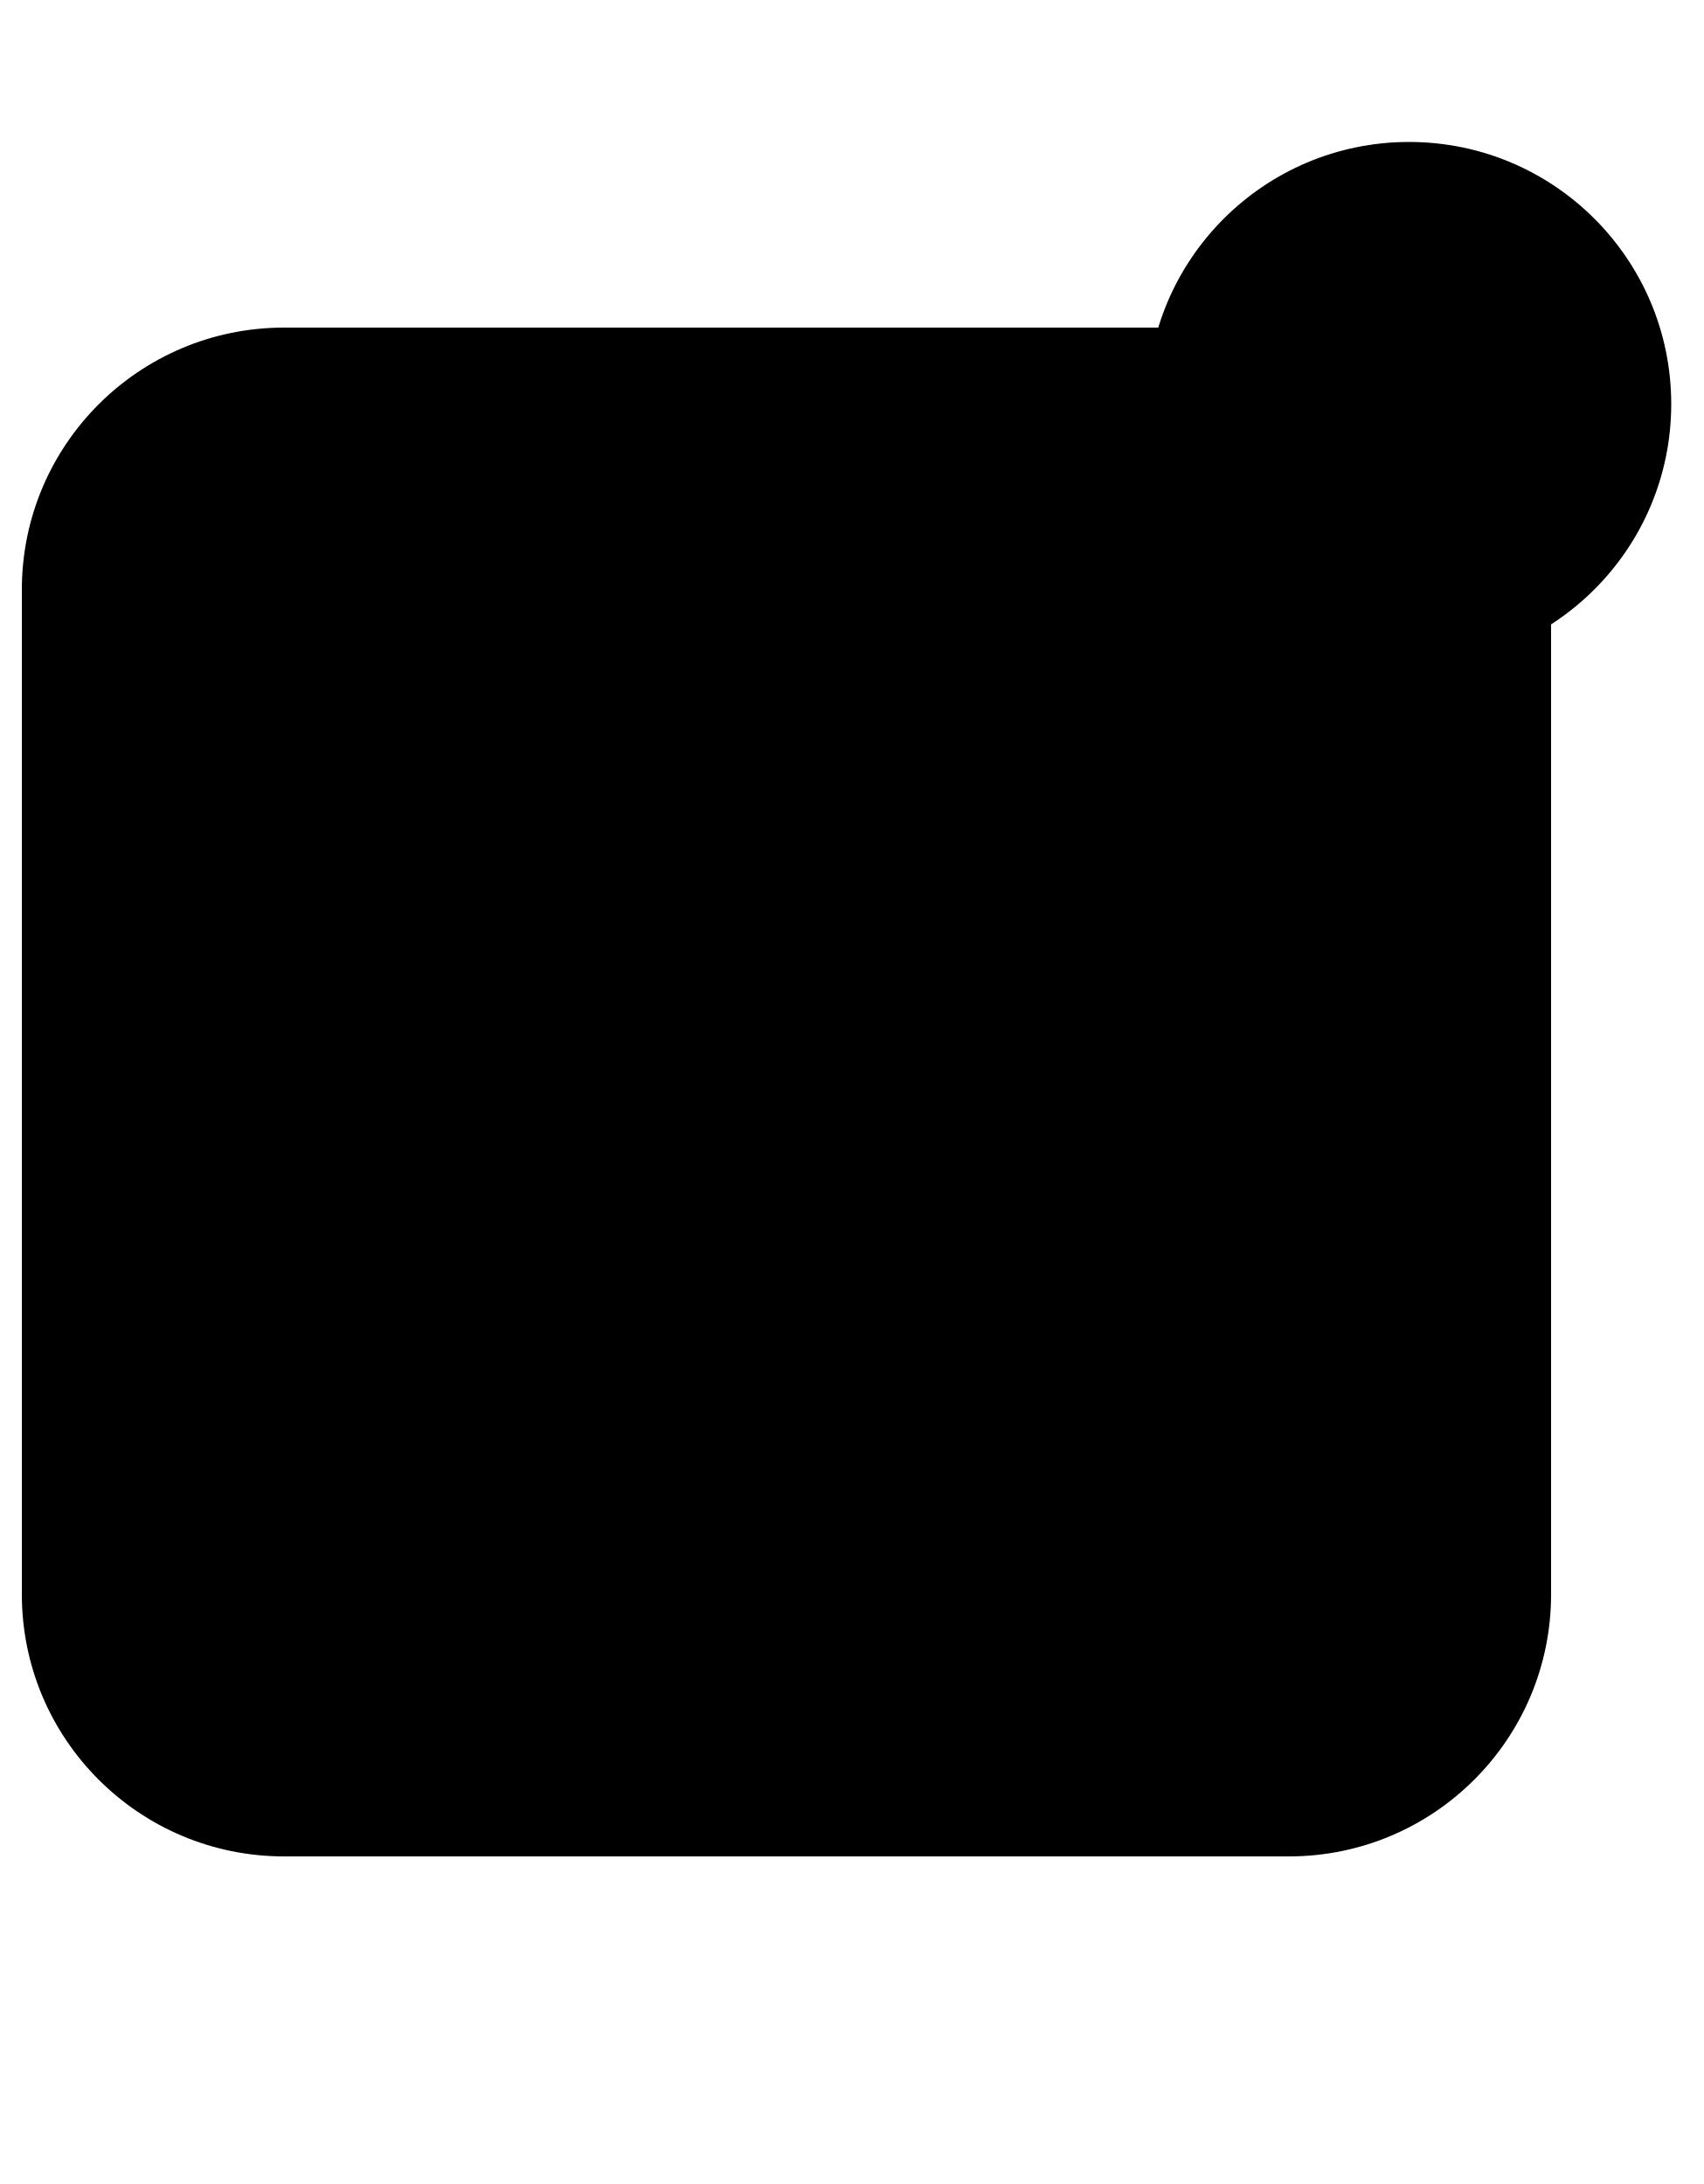
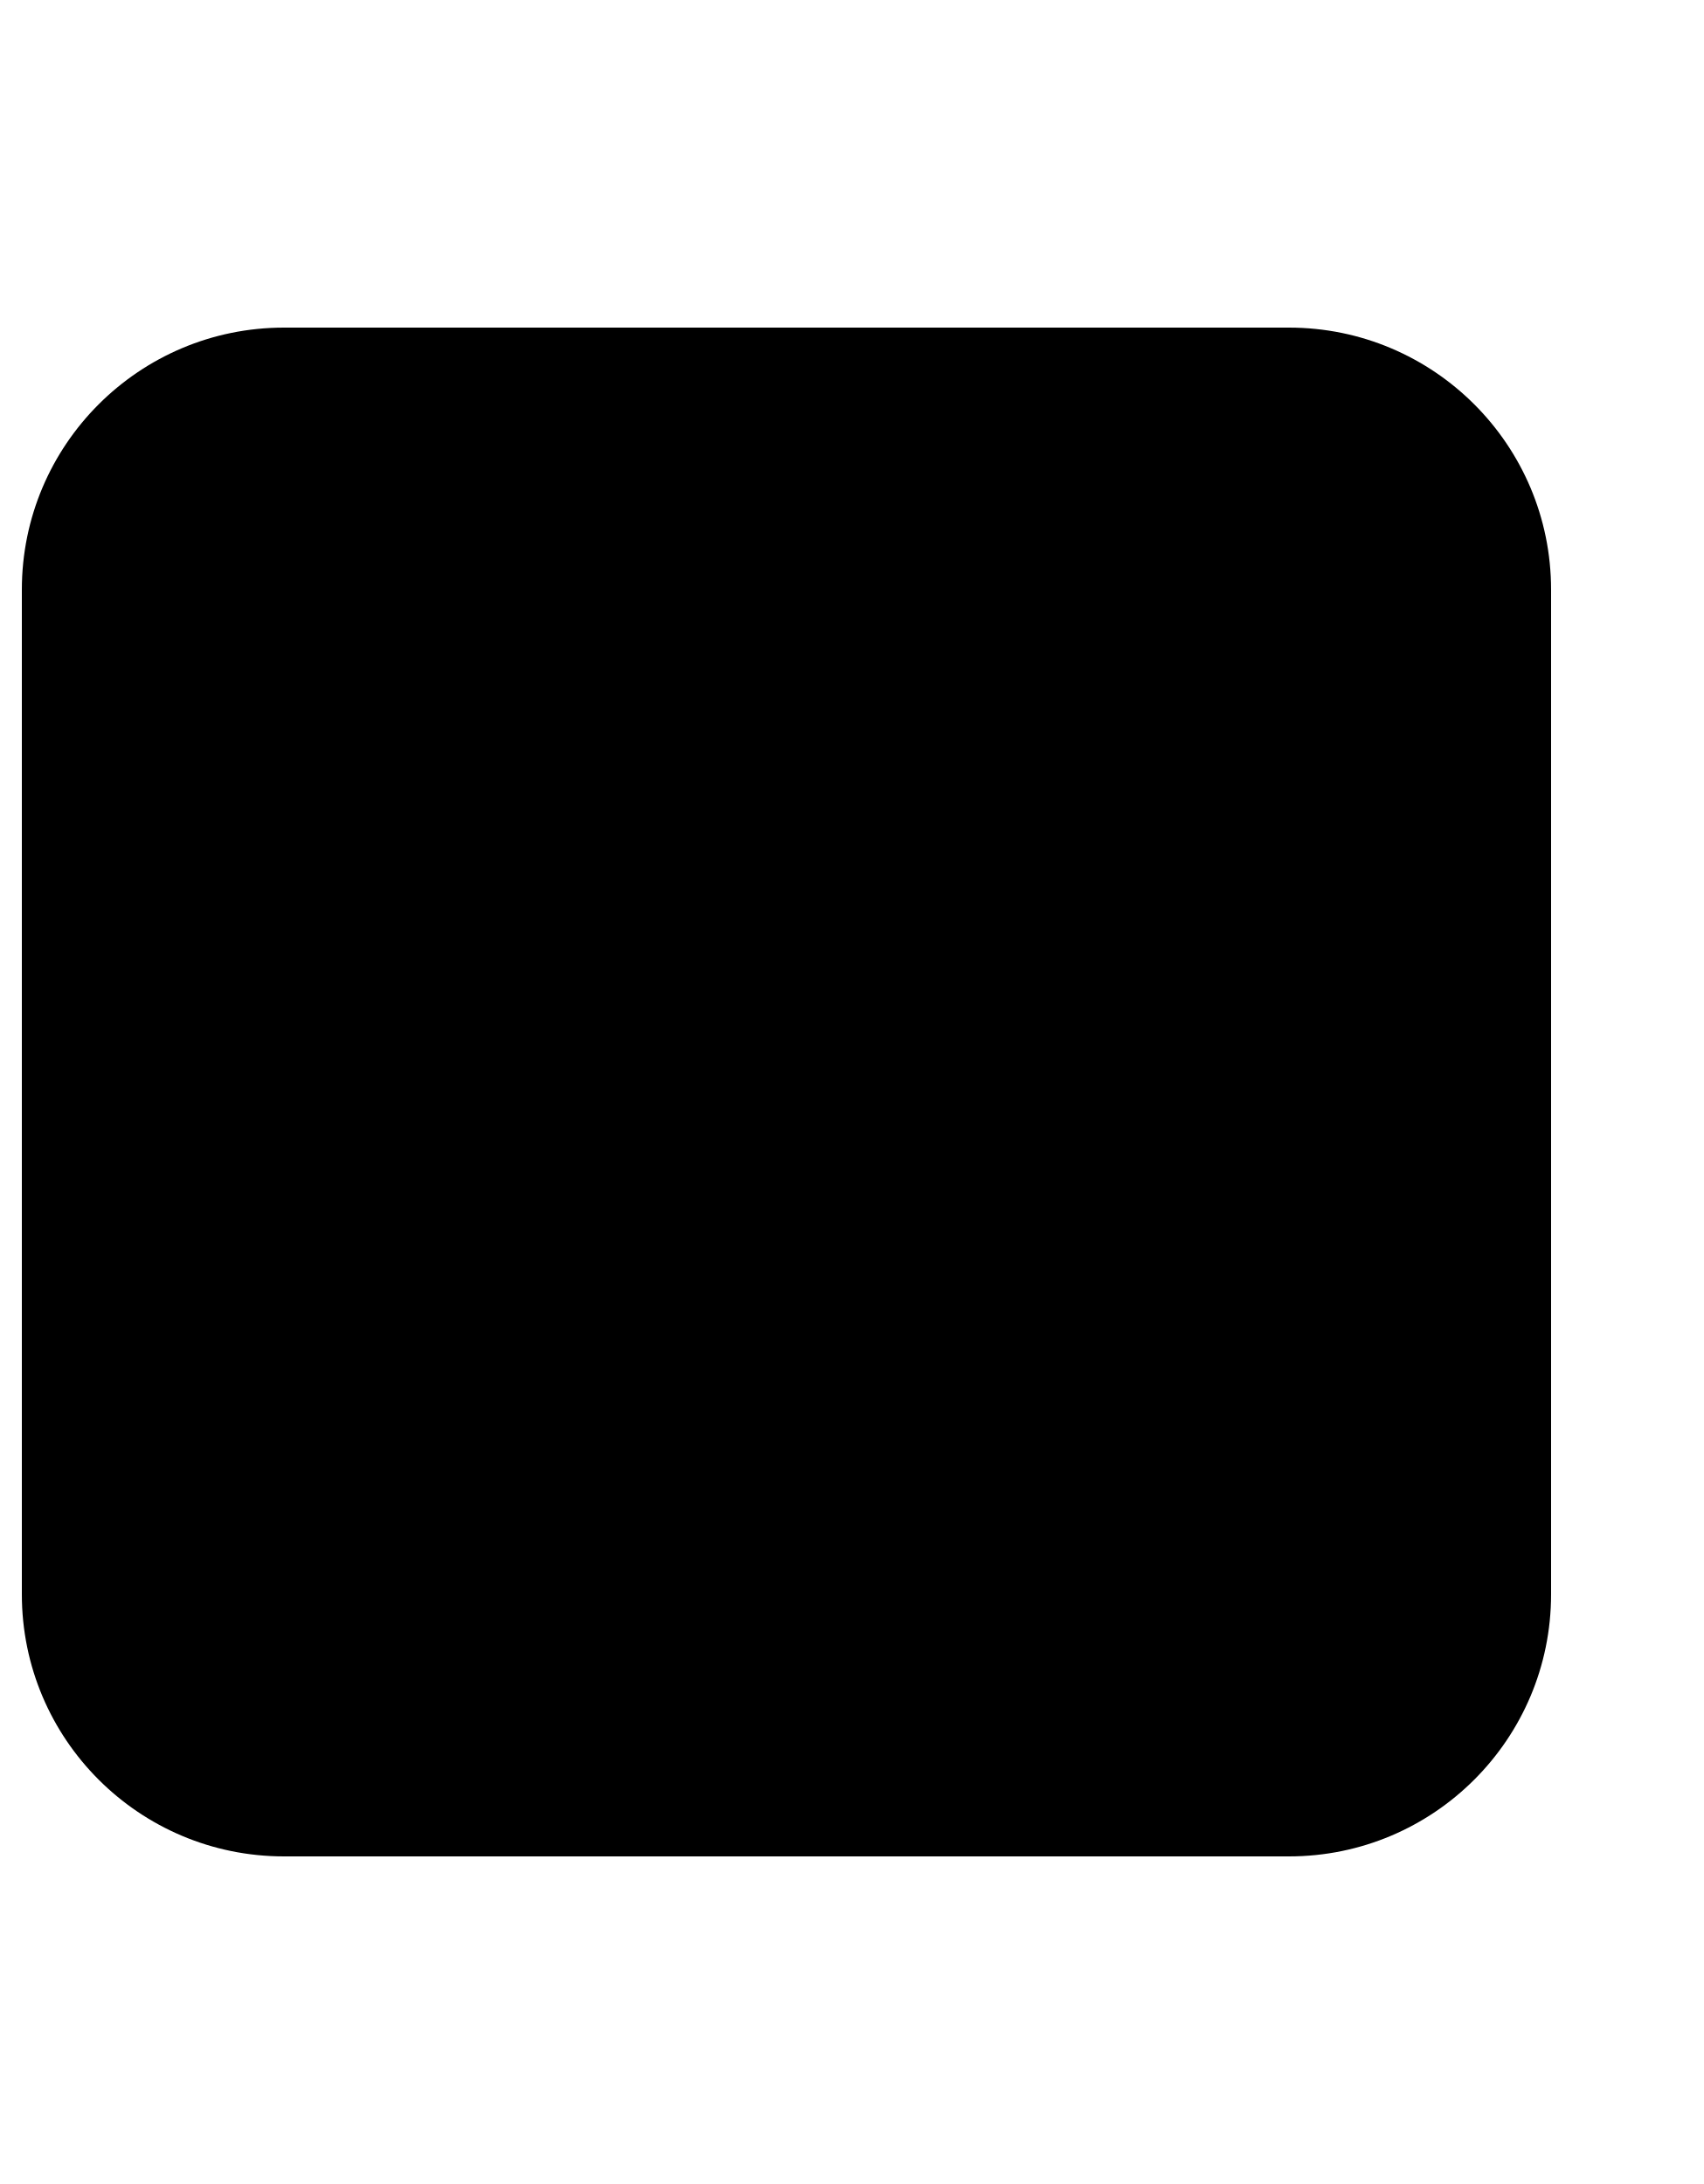
<svg viewBox="0 0 78 100" preserveAspectRatio="xMinYMid meet">
  <rect x="1" y="15" width="70" height="70" rx="12" ry="12" />
-   <circle cx="64.5" cy="18.5" r="12" />
-   <circle cx="64.5" cy="18.5" r="7" />
+   <g fill="transparent">
+     <circle cx="20.5" cy="18.5" r="12" />
+     <circle cx="20.5" cy="18.5" r="7" />
+     <line x1="29" y1="27" x2="39" y2="37" />
+   </g>
</svg>
